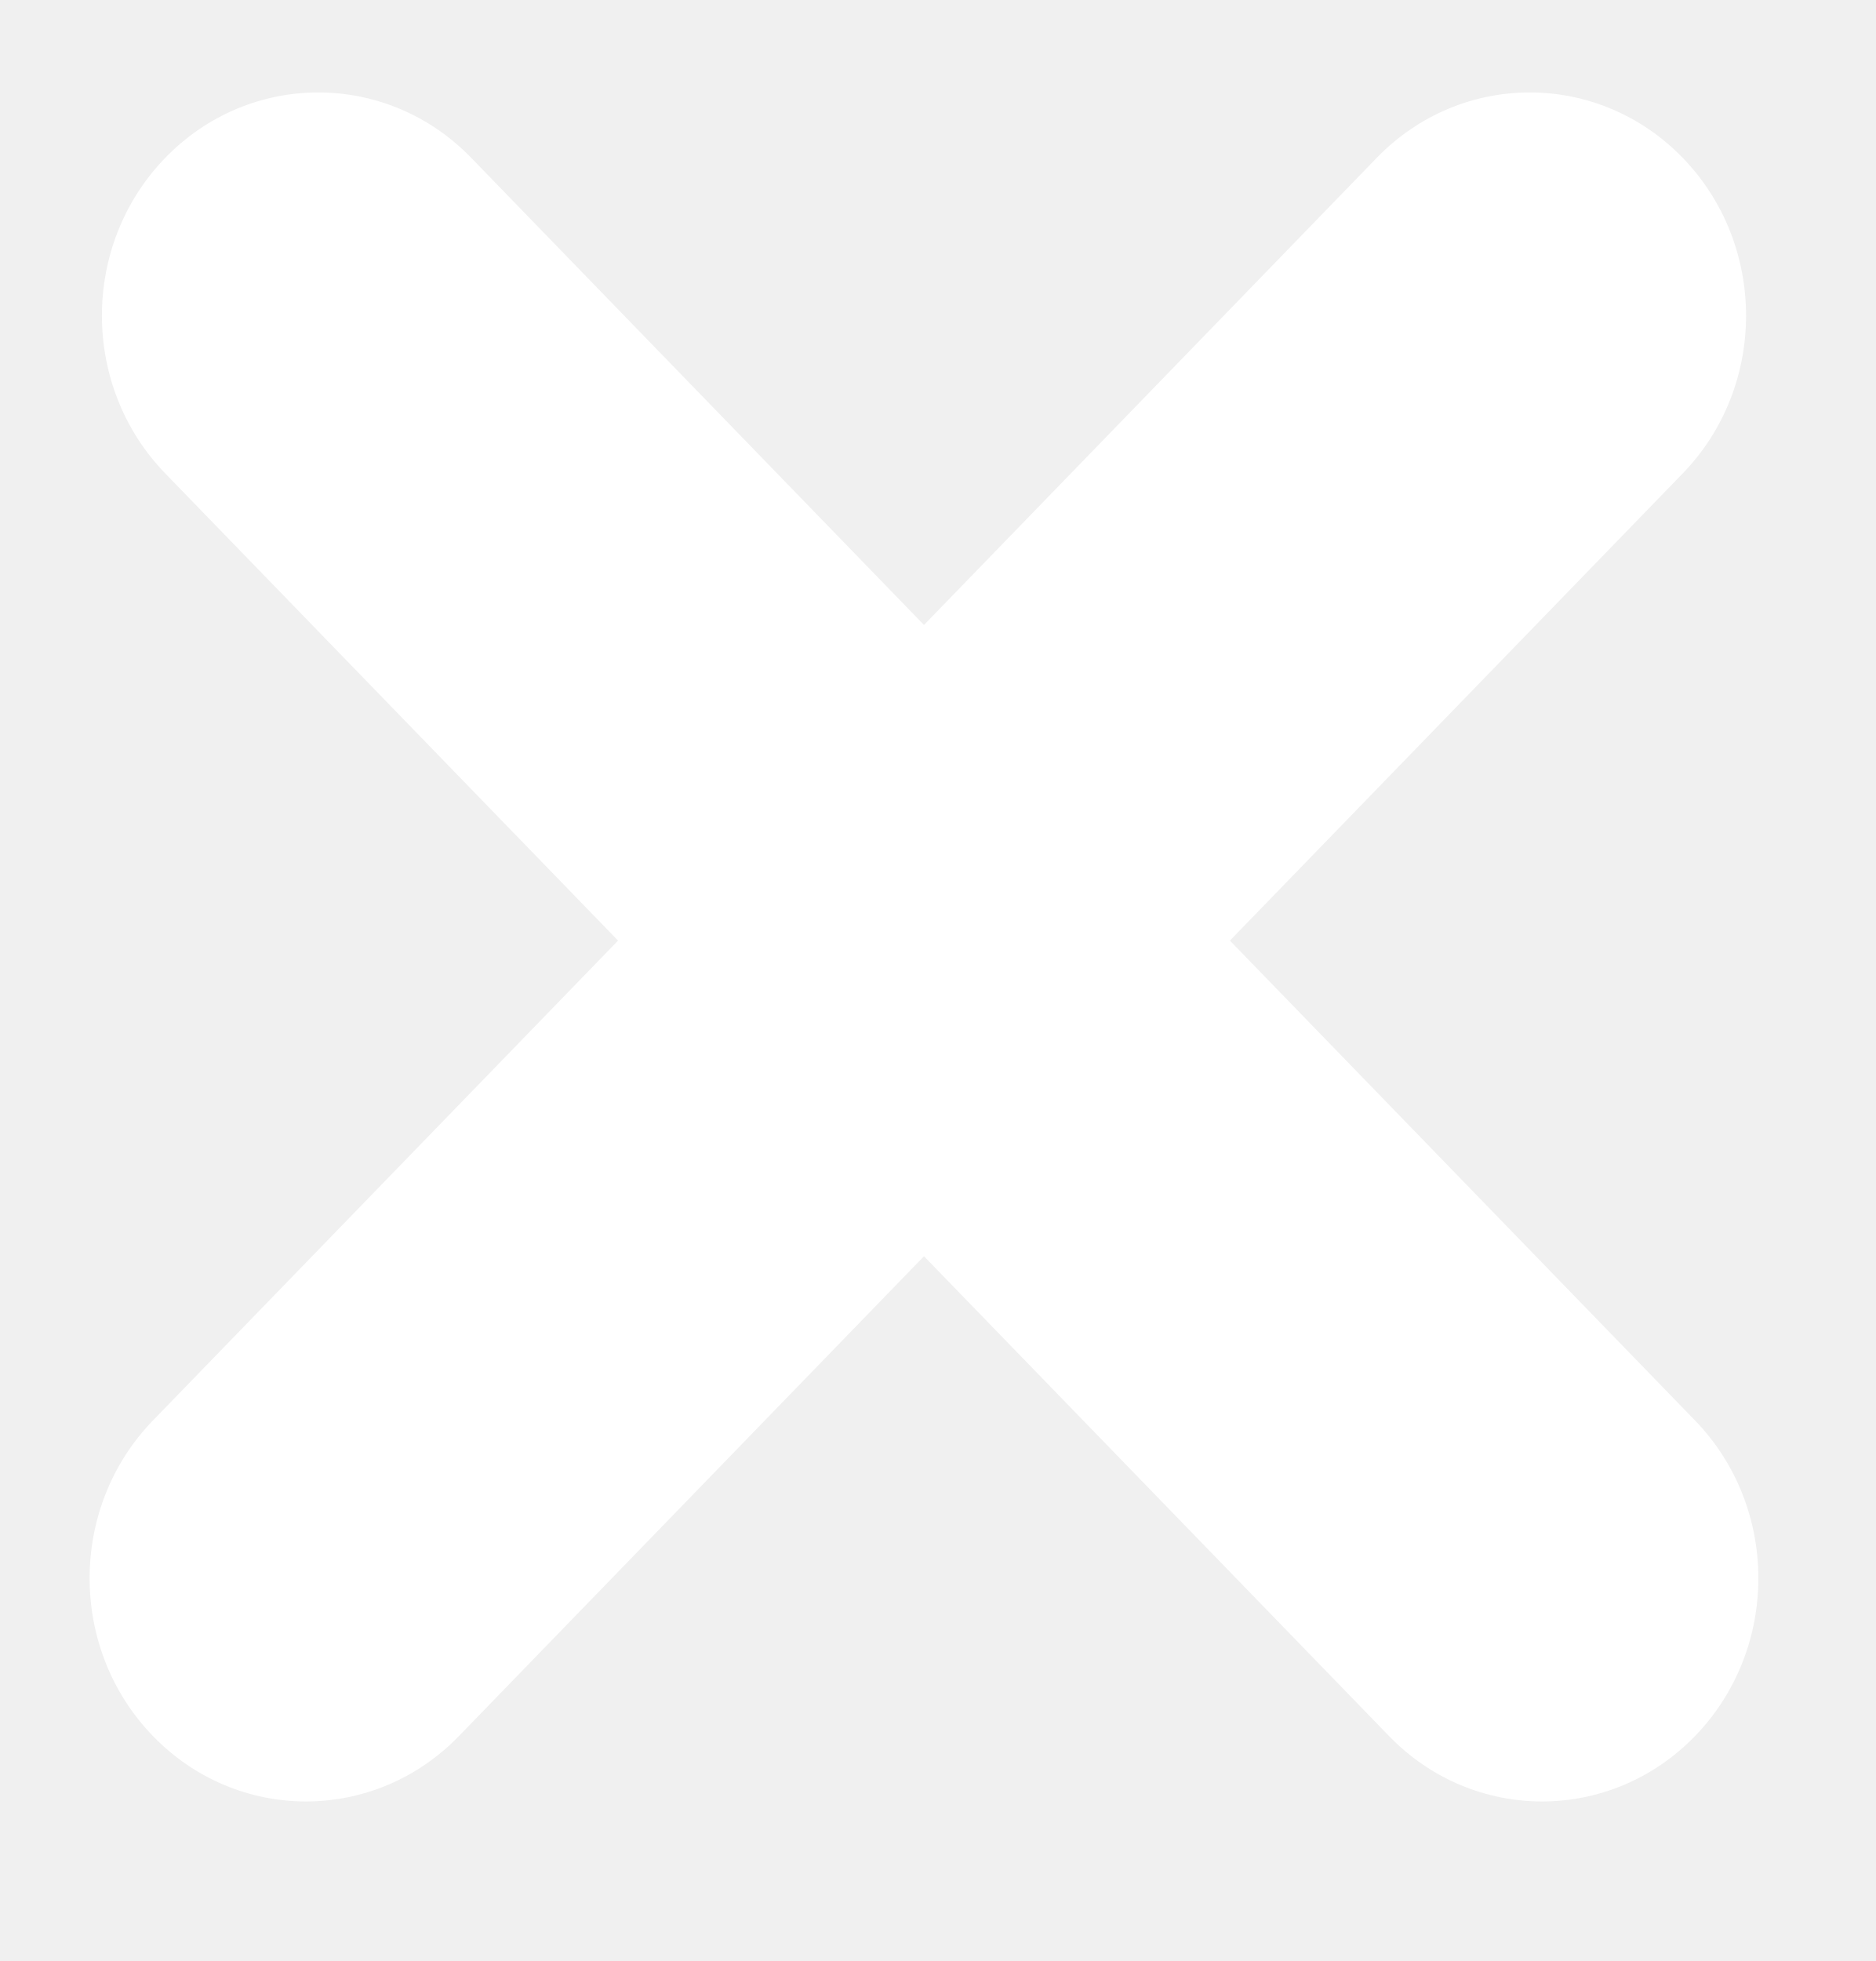
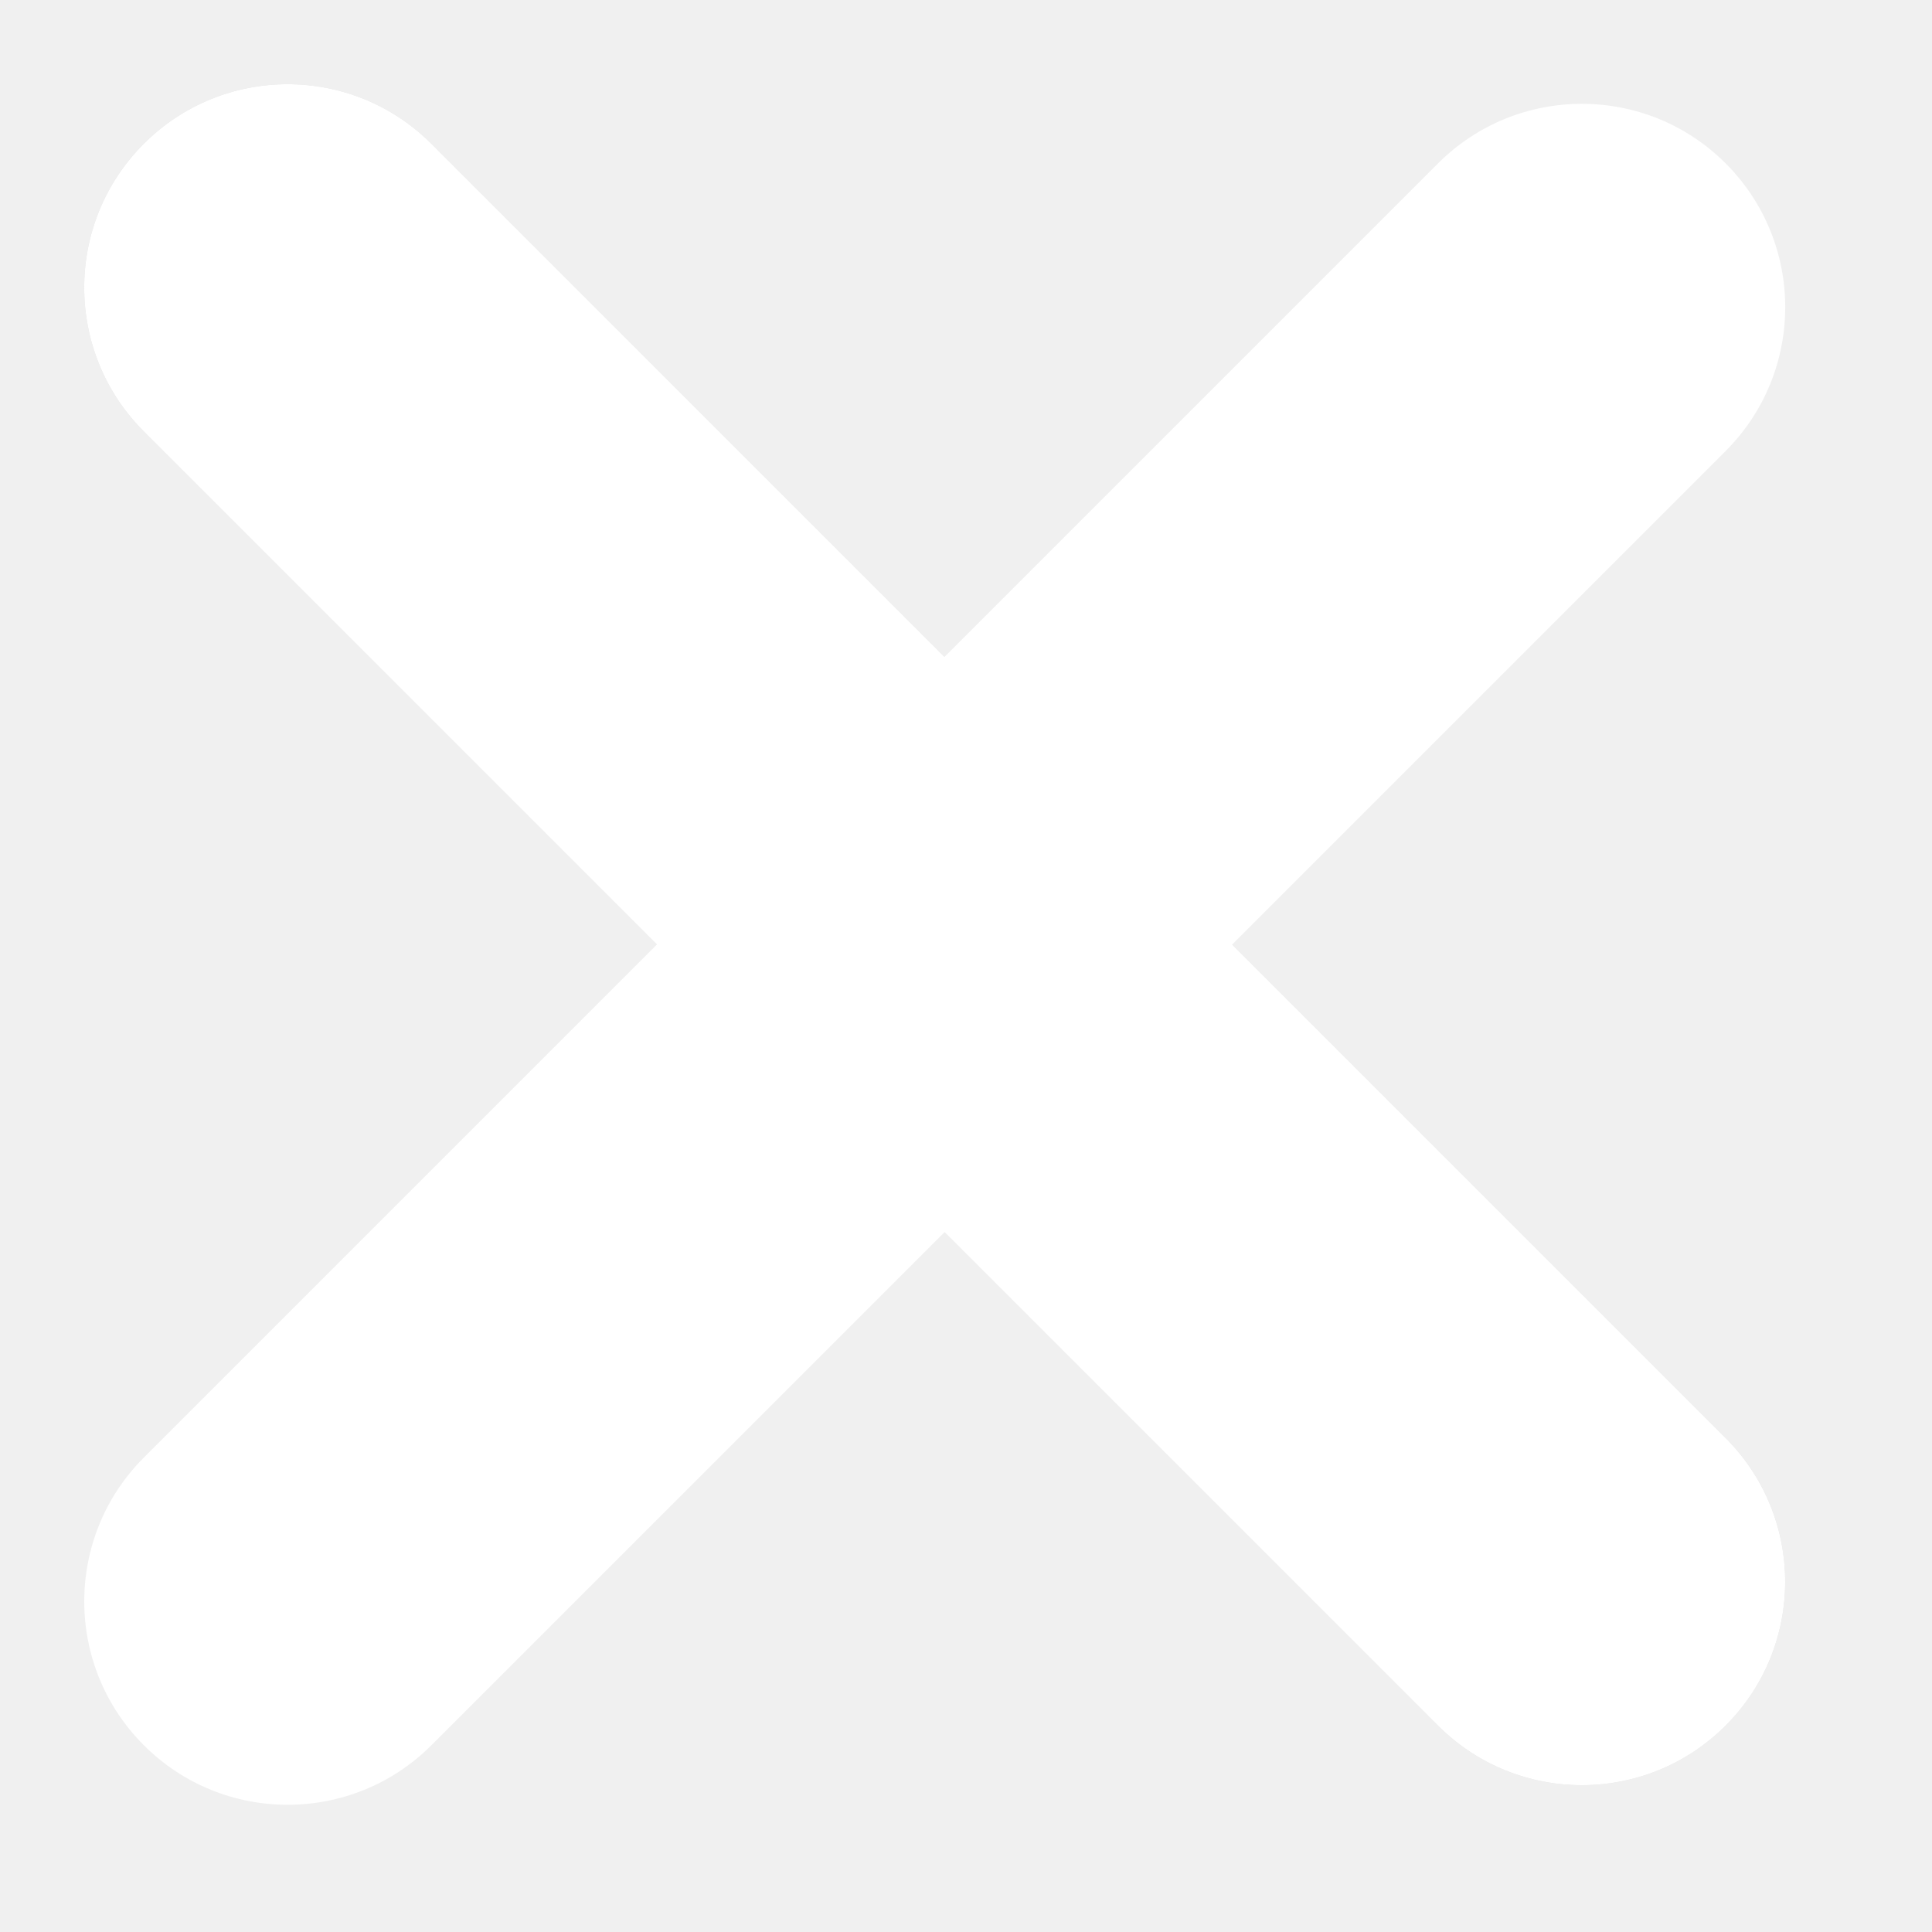
- <svg xmlns="http://www.w3.org/2000/svg" width="22" height="23" viewBox="0 0 22 23" fill="none">
-   <rect width="25.781" height="5.156" rx="2.578" transform="matrix(0.696034 0.718008 -0.696034 0.718008 3.73315 0)" fill="#ffffff" />
-   <rect width="25.781" height="5.156" rx="2.578" transform="matrix(-0.696034 0.718008 0.696034 0.718008 17.9445 0)" fill="#ffffff" />
+ <svg xmlns="http://www.w3.org/2000/svg" width="19" height="19" viewBox="0 0 19 19" fill="none">
+   <rect x="2.828" width="22" height="4" rx="2" transform="rotate(45 2.82837 0)" fill="#D9D9D9" />
+   <rect x="2.828" width="22" height="4" rx="2" transform="rotate(45 2.82837 0)" fill="white" />
+   <rect y="15.749" width="22" height="4" rx="2" transform="rotate(-45 0 15.7488)" fill="white" />
</svg>
